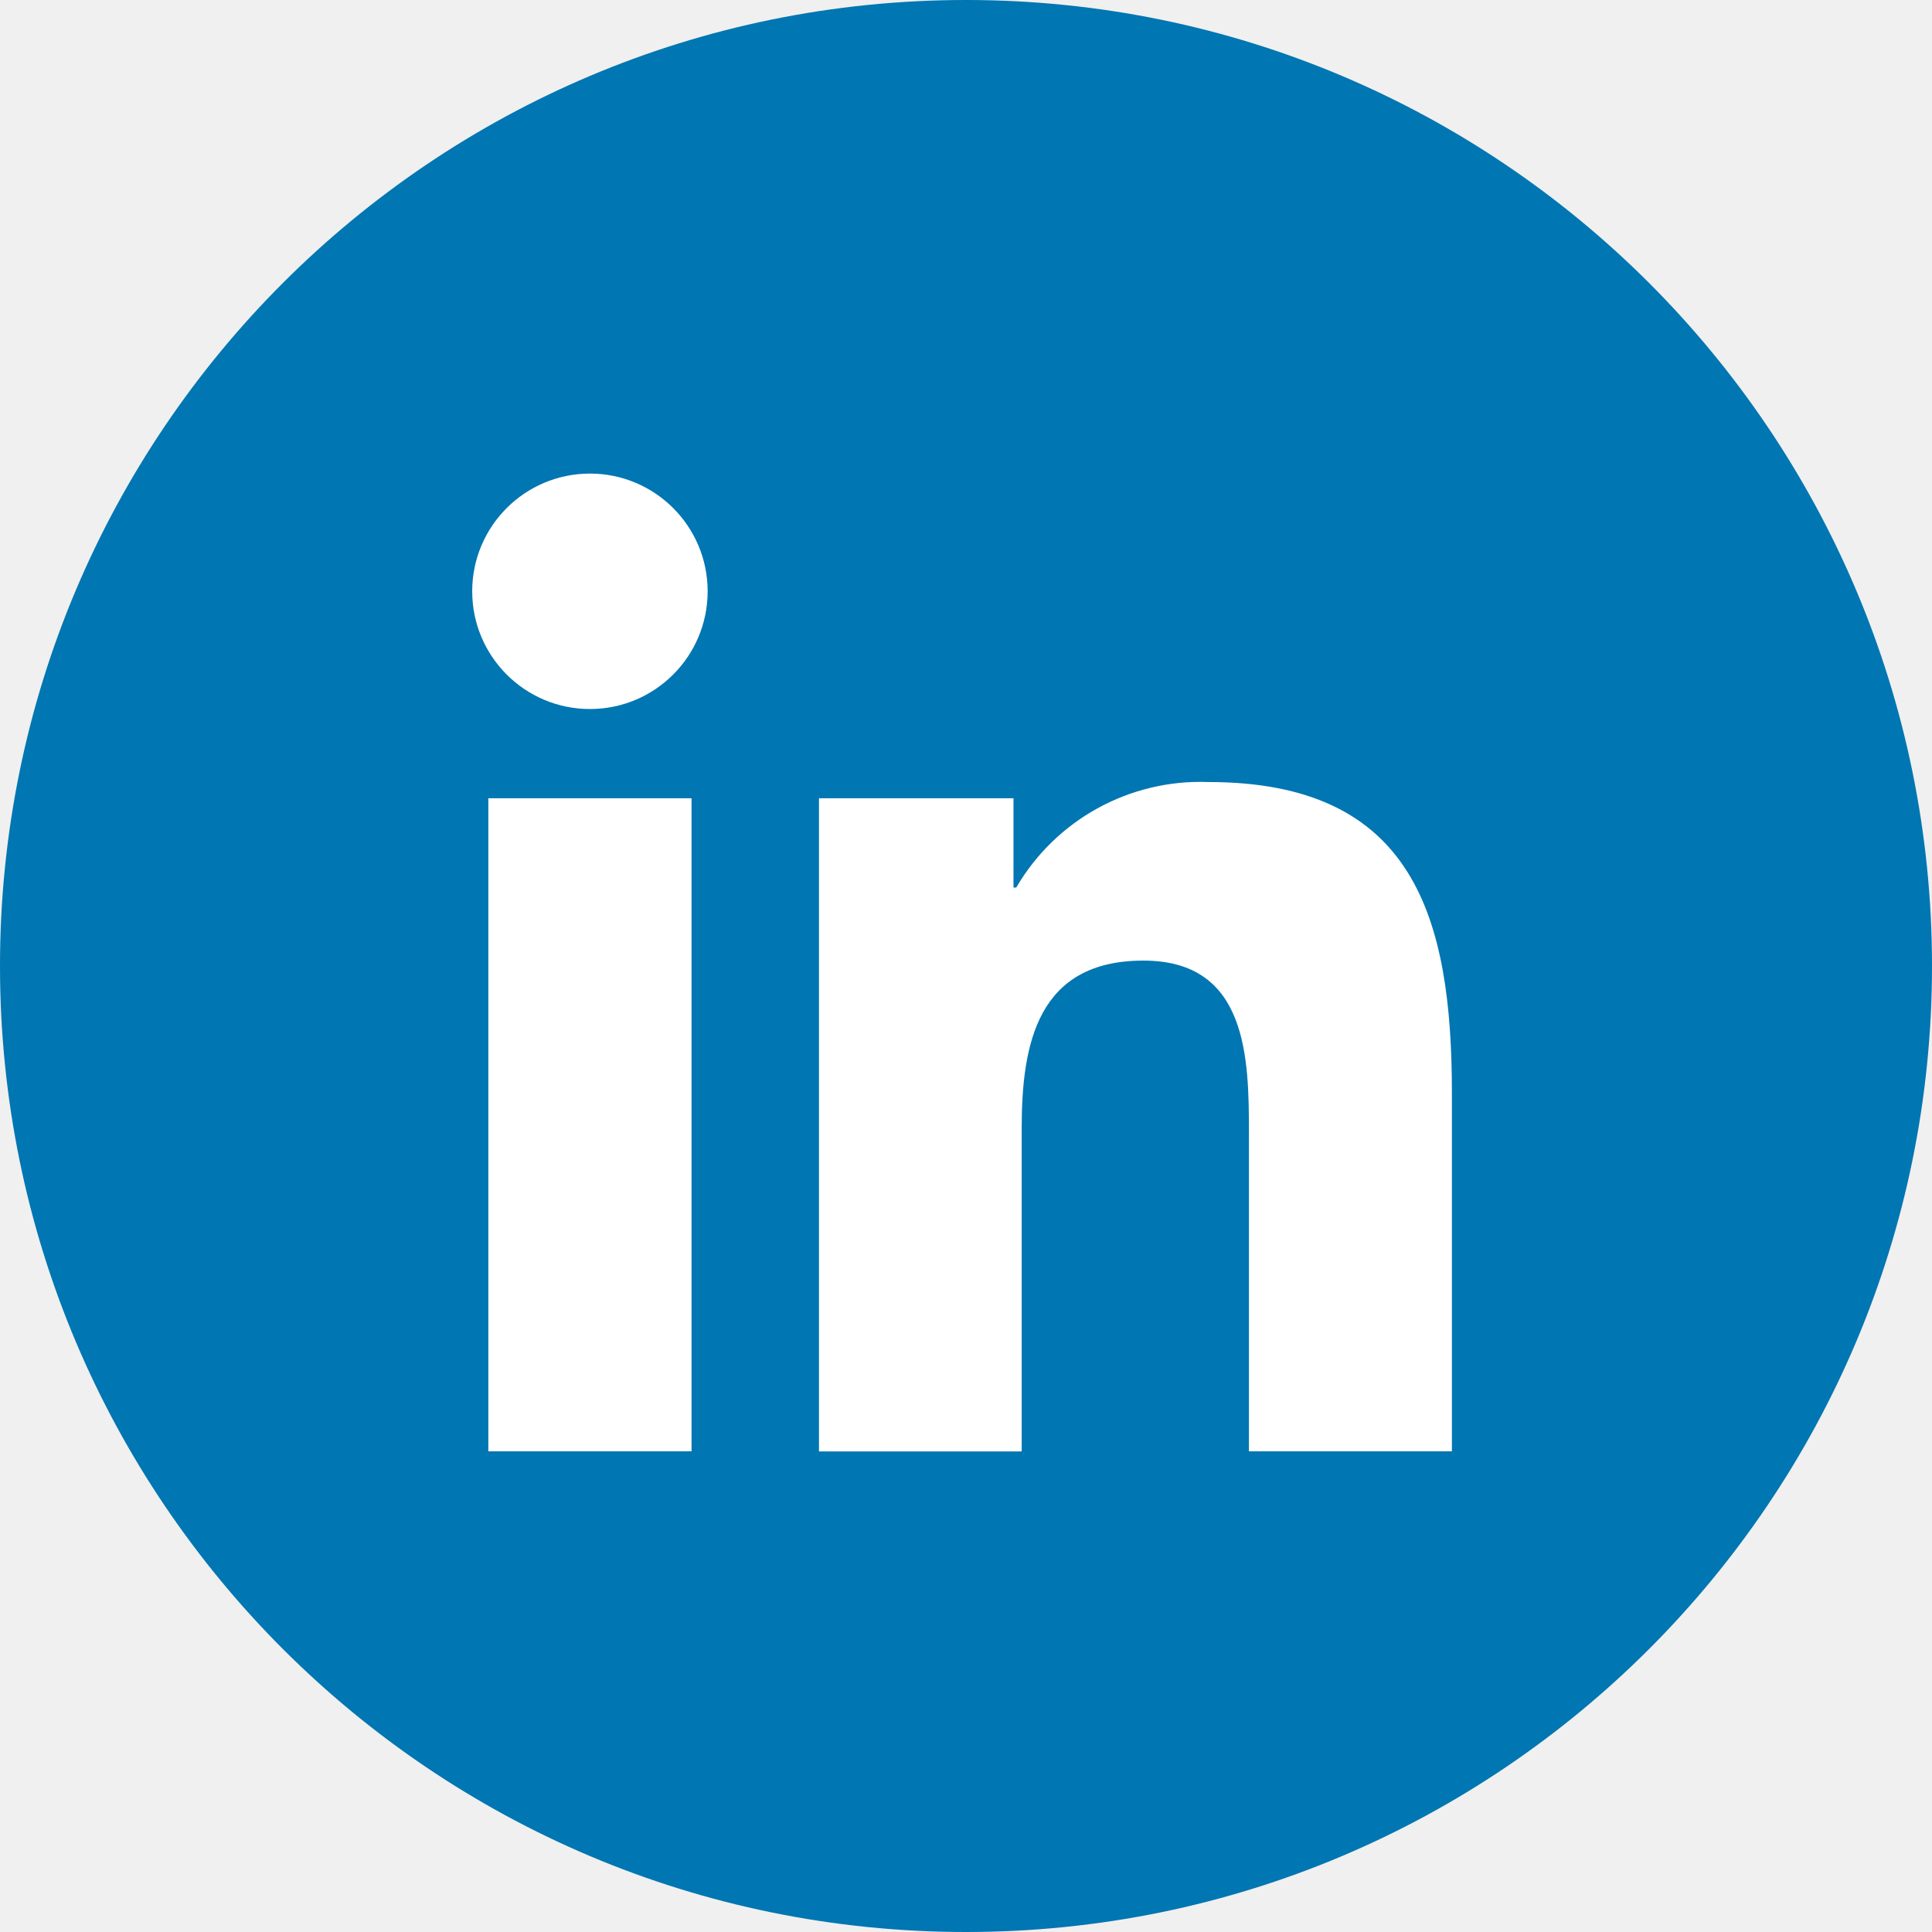
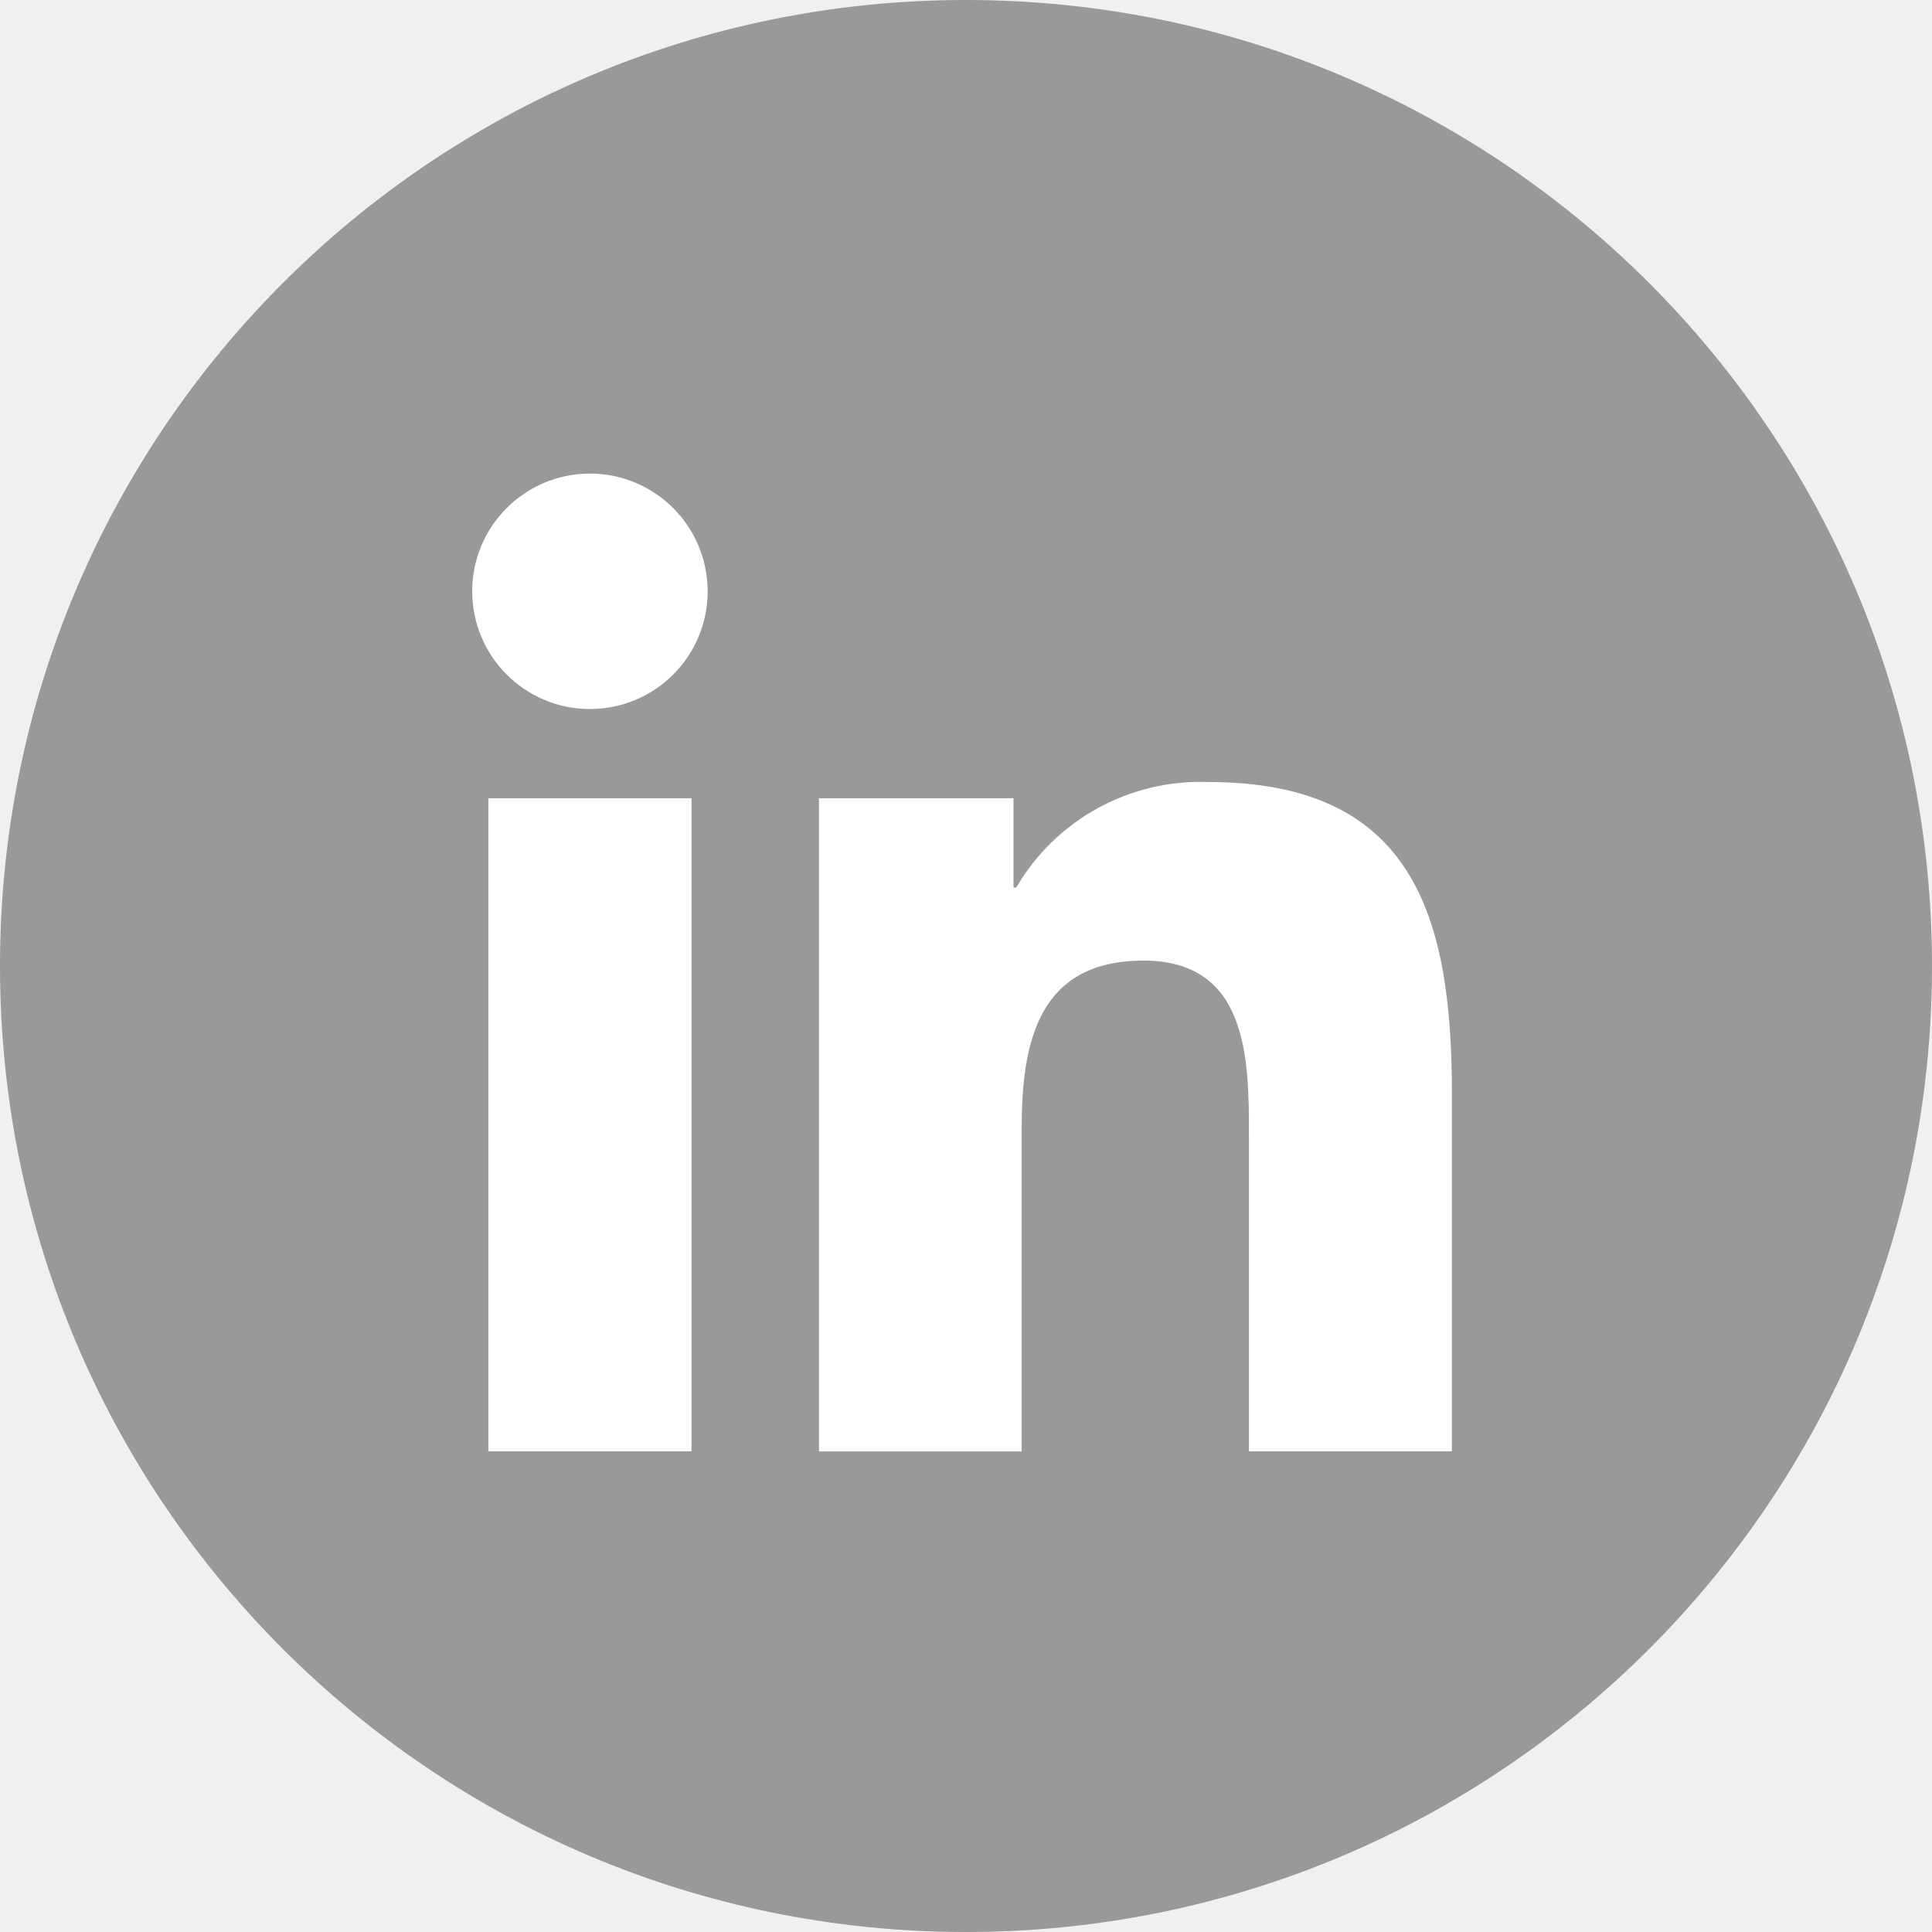
<svg xmlns="http://www.w3.org/2000/svg" id="Layer_1" data-name="Layer 1" viewBox="0 0 23.846 23.846">
  <defs>
-     <style>.cls-1{fill:#0076b2;}.cls-2{fill:#fff;}</style>
+     <style>
+       #Layer_1 .background{
+         fill:#999;
+         transition: fill 0.25s;
+       }
+       #Layer_1:hover .background{
+         fill:#0076b2;
+       }
+       .foreground{
+         fill:#fff;
+       }
+     </style>
  </defs>
  <g id="Linkedin">
-     <circle id="back" class="cls-1" cx="11.923" cy="11.923" r="11.923" />
+     <circle id="back" class="background" cx="11.923" cy="11.923" r="11.923" />
    <g id="Linkedin-2" data-name="Linkedin">
-       <path class="cls-2" d="M338.706,128.298h2.508v8.061h-2.508v-8.061Zm1.255-4.007a1.453,1.453,0,1,1-1.454,1.453,1.453,1.453,0,0,1,1.454-1.453" transform="translate(-332.6787 -118.4457)" />
-       <path class="cls-2" d="M342.786,128.298h2.402v1.102h0.034a2.632,2.632,0,0,1,2.371-1.302c2.537,0,3.006,1.669,3.006,3.84v4.421h-2.505v-3.92c0-.935-0.016-2.137-1.302-2.137-1.304,0-1.503,1.019-1.503,2.071v3.987h-2.502v-8.061Z" transform="translate(-332.6787 -118.4457)" />
+       <path class="foreground" d="M338.706,128.298h2.508v8.061h-2.508v-8.061Zm1.255-4.007a1.453,1.453,0,1,1-1.454,1.453,1.453,1.453,0,0,1,1.454-1.453" transform="translate(-332.6787 -118.4457)" />
+       <path class="foreground" d="M342.786,128.298h2.402v1.102h0.034a2.632,2.632,0,0,1,2.371-1.302c2.537,0,3.006,1.669,3.006,3.84v4.421h-2.505v-3.92c0-.935-0.016-2.137-1.302-2.137-1.304,0-1.503,1.019-1.503,2.071v3.987h-2.502v-8.061Z" transform="translate(-332.6787 -118.4457)" />
    </g>
  </g>
</svg>
